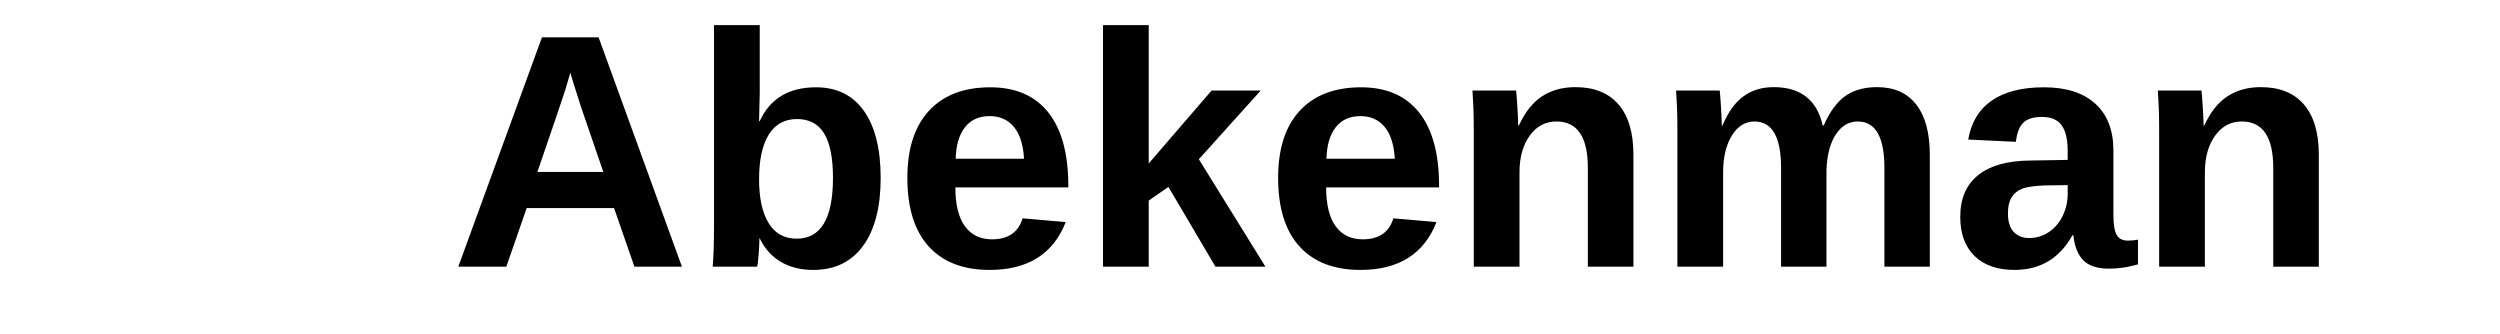
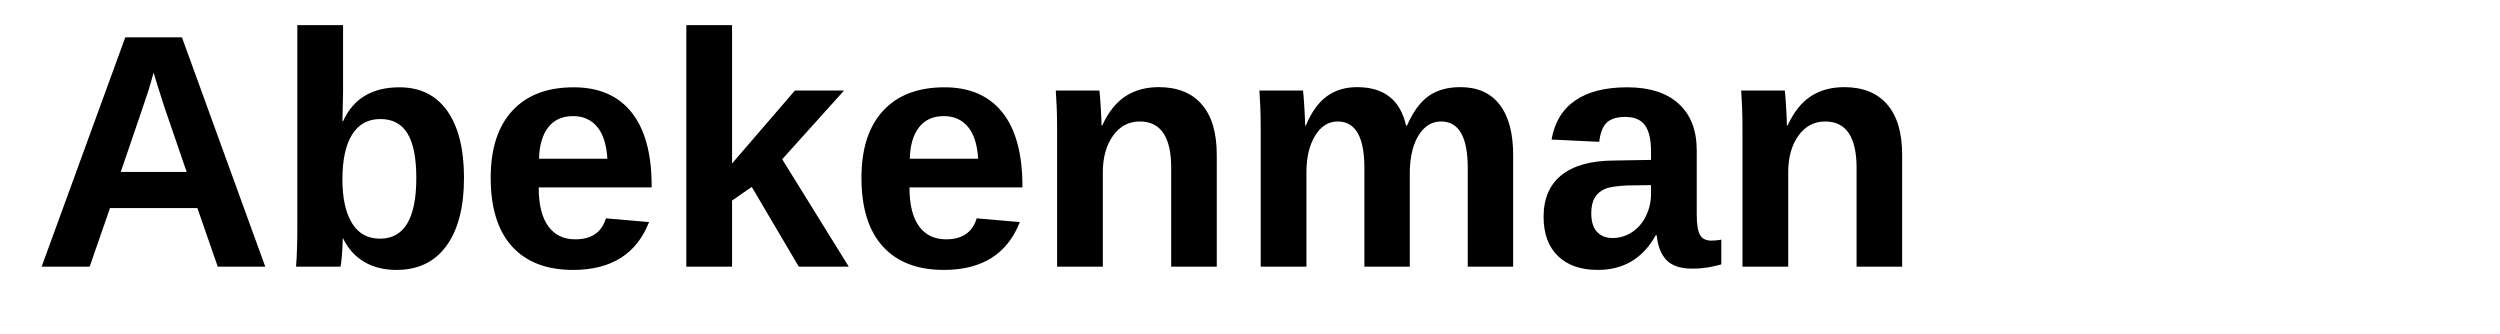
- <svg xmlns="http://www.w3.org/2000/svg" version="1.0" width="7500" height="1000px" viewBox="0 0 5000 1000" style="background-color: transparent;">
+ <svg xmlns="http://www.w3.org/2000/svg" version="1.0" width="7500" height="1000px" viewBox="0 0 7500 1000" style="background-color: transparent;">
  <rect x="0" y="0" width="5000" height="1000" fill="none" stroke="none" pointer-events="all" />
  <text x="100" y="800" font-size="1000" font-family="Arial" font-weight="bold" fill="black">Abekenman</text>
</svg>
